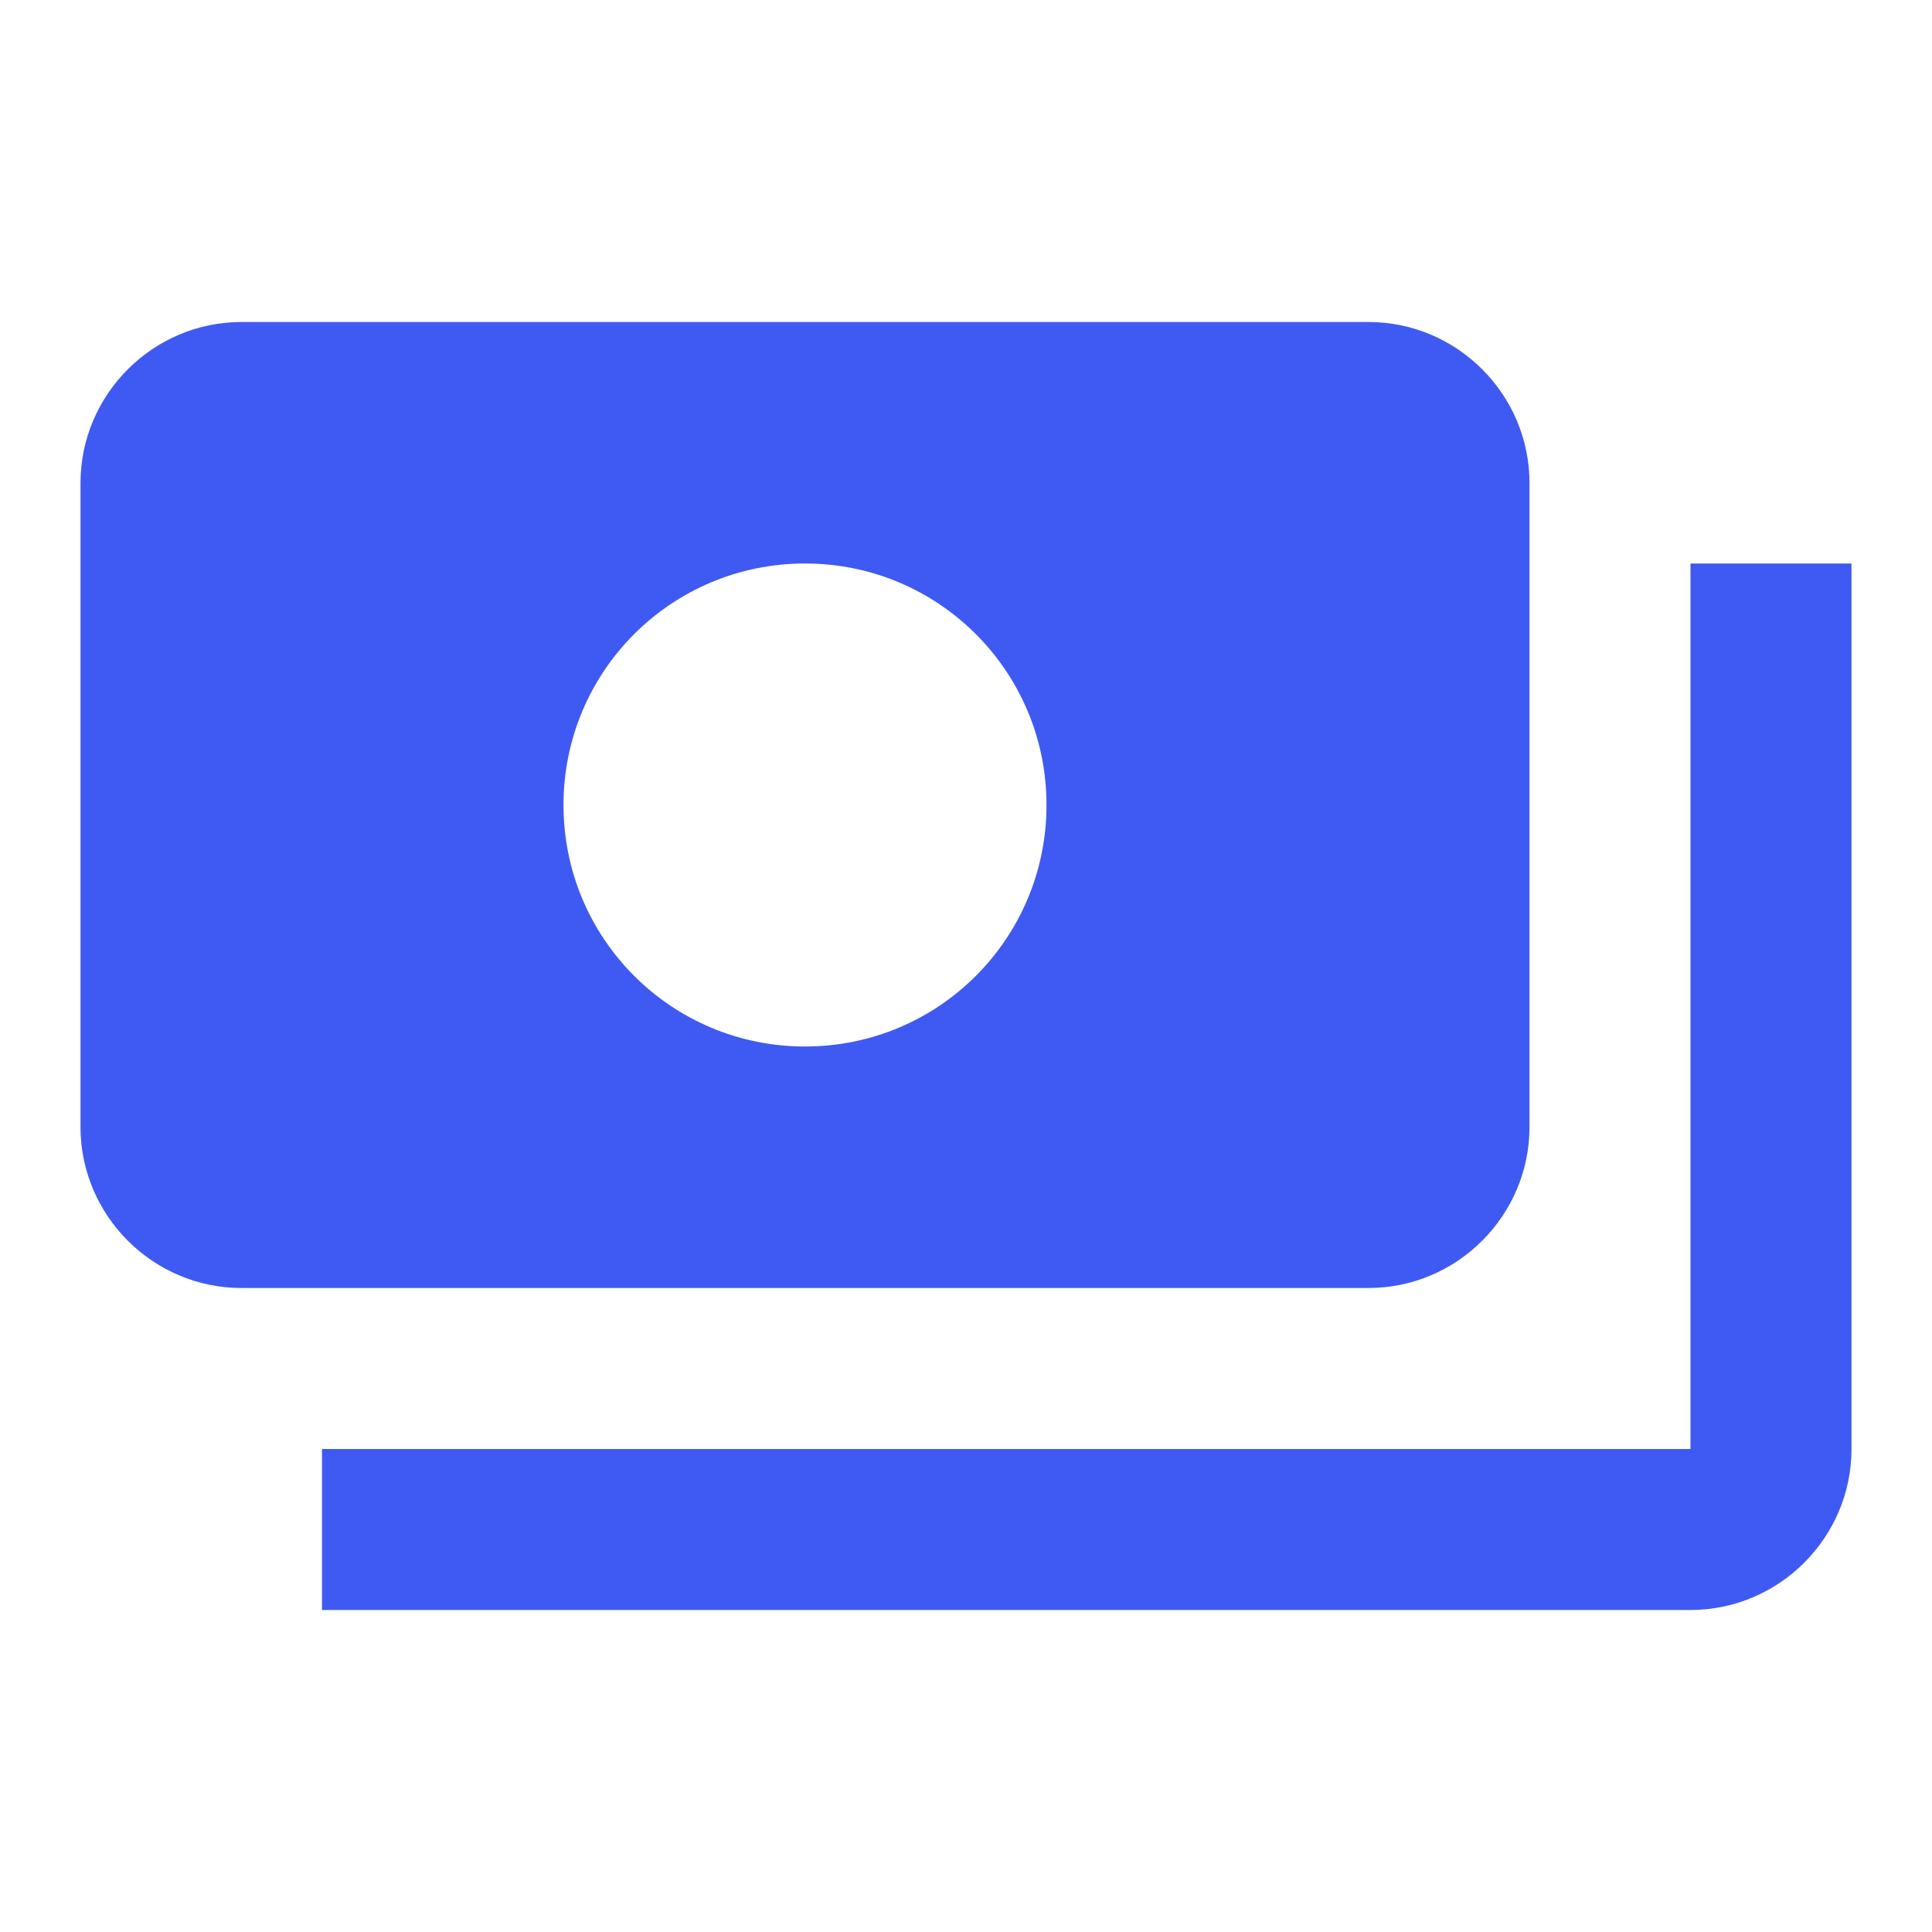
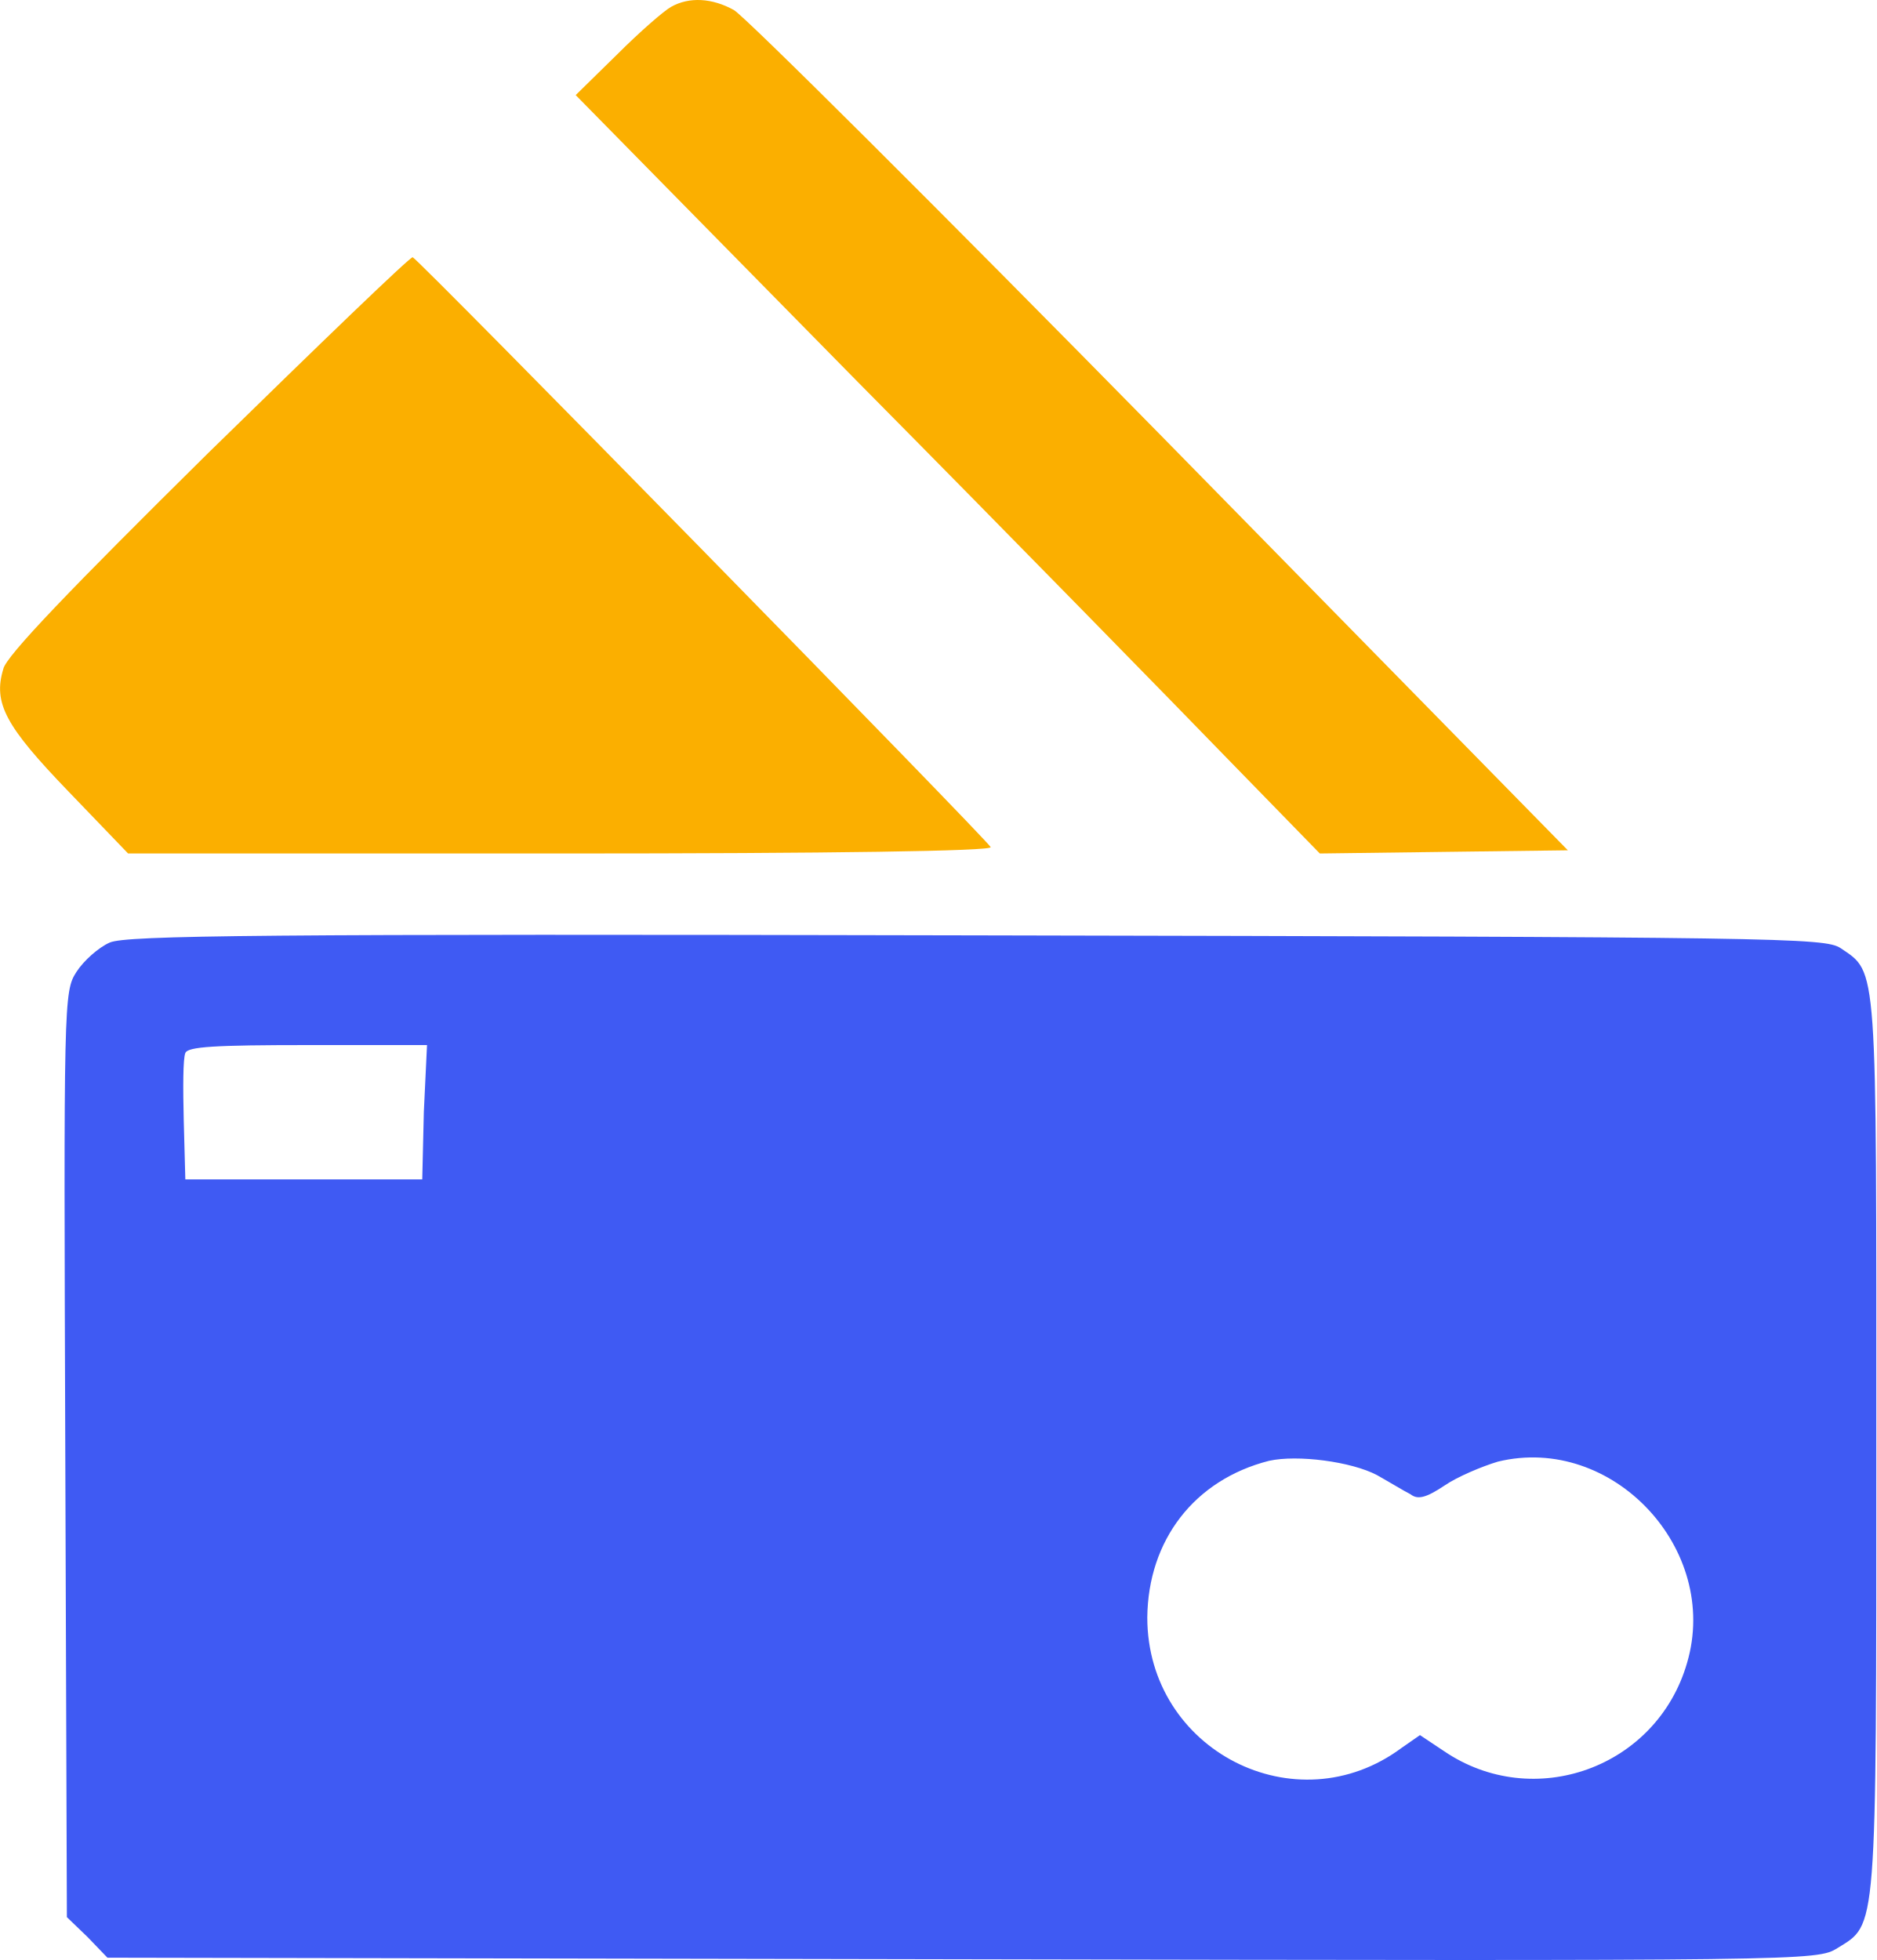
- <svg xmlns="http://www.w3.org/2000/svg" width="16" height="16" fill="#3f5af3" viewBox="0 0 24 24">
-   <path d="M19 14V6c0-1.1-.9-2-2-2H3c-1.1 0-2 .9-2 2v8c0 1.1.9 2 2 2h14c1.1 0 2-.9 2-2m-9-1c-1.66 0-3-1.34-3-3s1.34-3 3-3 3 1.34 3 3-1.34 3-3 3m13-6v11c0 1.1-.9 2-2 2H4v-2h17V7z" />
+ <svg xmlns="http://www.w3.org/2000/svg" xml:space="preserve" width="1143px" height="1194px" version="1.1" style="shape-rendering:geometricPrecision; text-rendering:geometricPrecision; image-rendering:optimizeQuality; fill-rule:evenodd; clip-rule:evenodd" viewBox="0 0 1084.312 1132.769">
+   <defs>
+     <style type="text/css">
+    
+     .fil1 {fill:#3F5AF3;fill-rule:nonzero}
+     .fil0 {fill:#FBAF00;fill-rule:nonzero}
+    
+   </style>
+   </defs>
+   <g id="Layer_x0020_1">
+     <g id="_2588438266448">
+       <path class="fil0" d="M387.792 3.961c-4.136,2.297 -17.919,14.243 -31.242,27.567l-23.891 23.431 162.642 165.4c89.592,90.51 186.075,189.29 215.019,219.153l52.377 53.755 71.673 -0.919 71.673 -0.919 -234.775 -239.369c-130.023,-132.32 -240.748,-242.586 -247.18,-246.261 -12.406,-6.892 -25.729,-7.811 -36.296,-1.838z" />
+       <path class="fil0" d="M120.396 261.708c-79.024,78.105 -117.158,117.617 -118.536,124.968 -5.973,19.756 1.378,33.081 37.674,70.754l34.458 35.837 249.937 0c157.13,0 249.478,-1.379 248.558,-3.676 -0.919,-3.216 -330.339,-339.528 -334.014,-340.906 -0.919,-0.919 -53.755,50.08 -118.077,113.023z" />
+       <path class="fil1" d="M63.425 544.724c-6.432,2.757 -15.161,10.567 -19.296,17 -7.351,11.486 -7.351,16.08 -6.432,278.881l0.919 267.395 11.945 11.487 11.487 11.945 493.9 0.919c490.224,0.919 493.9,0.919 505.845,-6.432 22.973,-14.243 22.513,-5.973 22.513,-289.908 0,-282.097 0.919,-273.368 -20.675,-288.07 -9.189,-5.972 -33.999,-6.432 -498.954,-7.351 -415.336,-0.919 -491.603,-0.001 -501.252,4.134zm181.48 97.862l-0.919 39.052 -68.456 0 -68.458 0 -0.919 -33.999c-0.459,-18.837 -0.459,-35.836 0.919,-39.053 1.379,-3.675 17,-4.594 70.754,-4.594l68.917 0.001 -1.838 38.593zm550.871 209.965c7.351,4.135 15.622,9.188 19.297,11.027 4.135,3.216 8.729,2.297 19.756,-5.054 7.351,-5.054 21.593,-11.027 30.782,-13.783 66.16,-16.081 128.644,50.538 109.347,116.239 -17.459,60.646 -88.672,86.375 -140.589,50.998l-13.783 -9.189 -10.567 7.351c-61.106,45.485 -147.022,1.379 -147.022,-75.348 0.459,-44.566 27.107,-79.484 70.295,-90.51 16.54,-3.677 47.782,0.458 62.484,8.269z" />
+     </g>
+   </g>
</svg>
